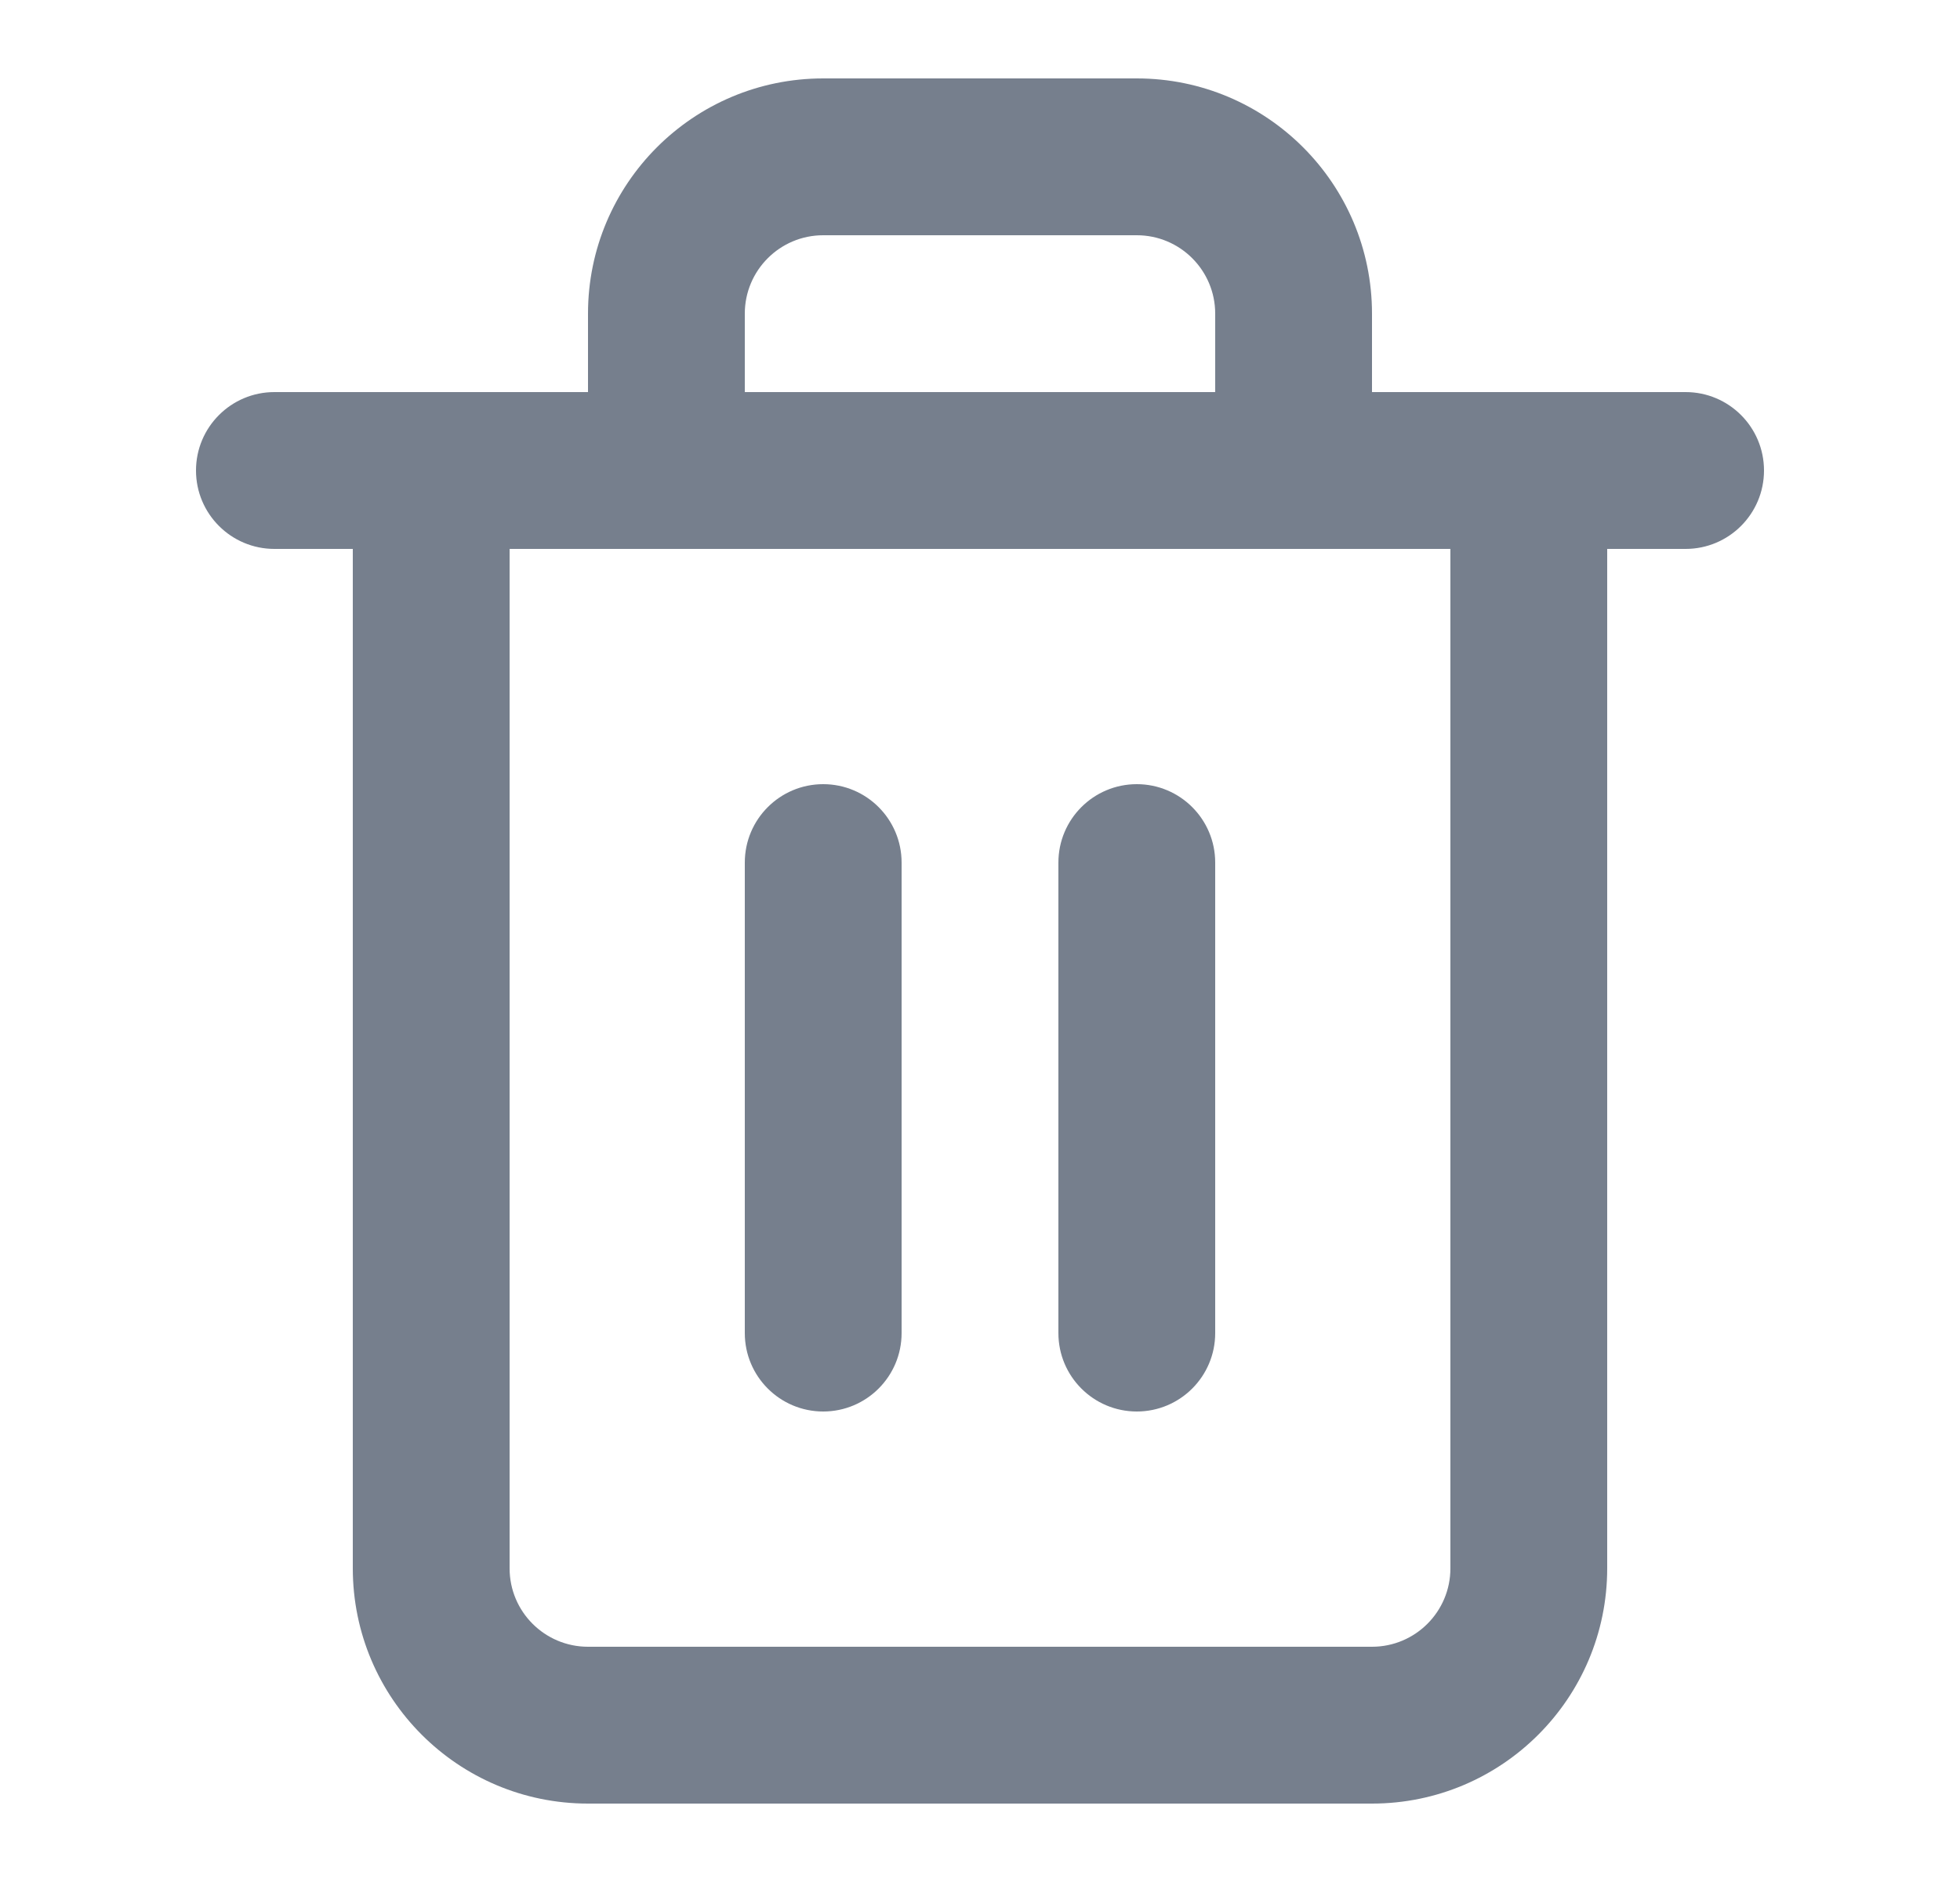
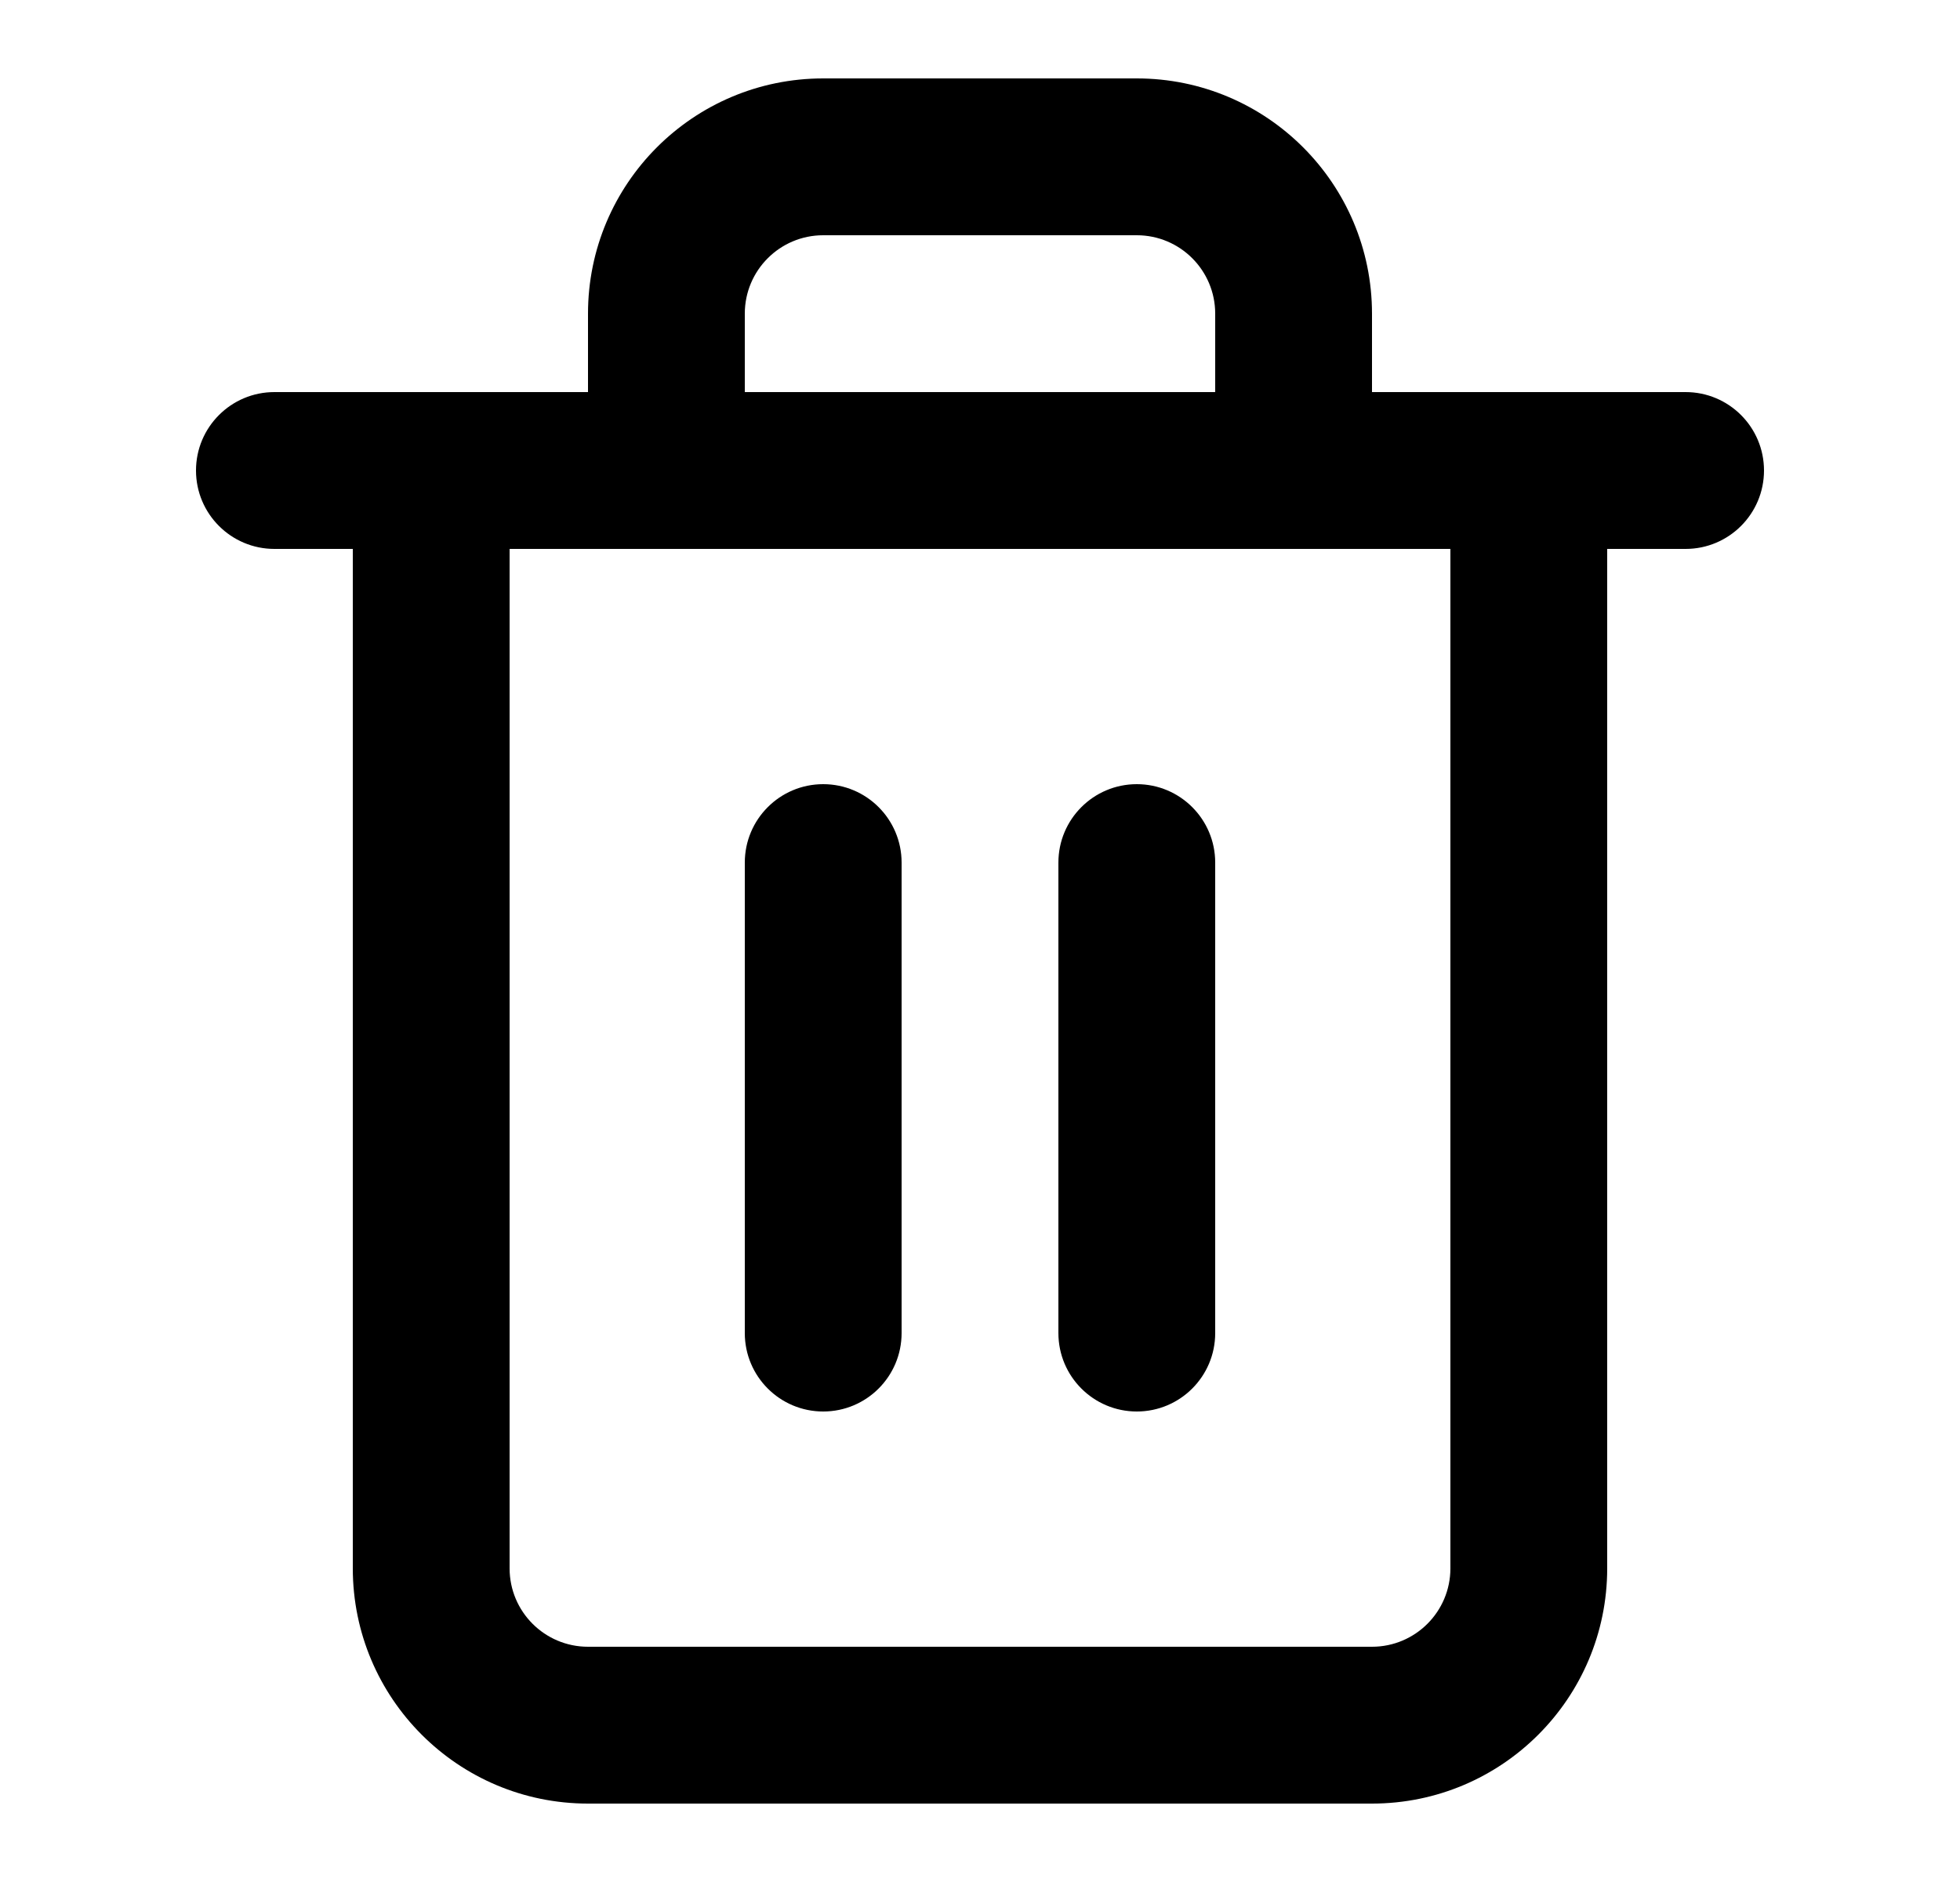
<svg xmlns="http://www.w3.org/2000/svg" fill="none" viewBox="0 0 25 24">
-   <path fill="#767F8D" fill-rule="evenodd" d="M2.5 6a1 1 0 0 1 1-1h18a1 1 0 1 1 0 2h-18a1 1 0 0 1-1-1Z" clip-rule="evenodd" />
-   <path fill="#767F8D" fill-rule="evenodd" d="M10.5 3a1 1 0 0 0-1 1v1h6V4a1 1 0 0 0-1-1h-4Zm7 2V4a3 3 0 0 0-3-3h-4a3 3 0 0 0-3 3v1h-2a1 1 0 0 0-1 1v14a3 3 0 0 0 3 3h10a3 3 0 0 0 3-3V6a1 1 0 0 0-1-1h-2Zm-11 2v13a1 1 0 0 0 1 1h10a1 1 0 0 0 1-1V7h-12Z" clip-rule="evenodd" />
-   <path fill="#767F8D" fill-rule="evenodd" d="M10.5 10a1 1 0 0 1 1 1v6a1 1 0 1 1-2 0v-6a1 1 0 0 1 1-1Zm4 0a1 1 0 0 1 1 1v6a1 1 0 1 1-2 0v-6a1 1 0 0 1 1-1Z" clip-rule="evenodd" />
+   <path fill="currentColor" fill-rule="evenodd" d="M2.5 6a1 1 0 0 1 1-1h18a1 1 0 1 1 0 2h-18a1 1 0 0 1-1-1Z" clip-rule="evenodd" />
+   <path fill="currentColor" fill-rule="evenodd" d="M10.5 3a1 1 0 0 0-1 1v1h6V4a1 1 0 0 0-1-1h-4Zm7 2V4a3 3 0 0 0-3-3h-4a3 3 0 0 0-3 3v1h-2a1 1 0 0 0-1 1v14a3 3 0 0 0 3 3h10a3 3 0 0 0 3-3V6a1 1 0 0 0-1-1h-2Zm-11 2v13a1 1 0 0 0 1 1h10a1 1 0 0 0 1-1V7h-12Z" clip-rule="evenodd" />
+   <path fill="currentColor" fill-rule="evenodd" d="M10.5 10a1 1 0 0 1 1 1v6a1 1 0 1 1-2 0v-6a1 1 0 0 1 1-1Zm4 0a1 1 0 0 1 1 1v6a1 1 0 1 1-2 0v-6a1 1 0 0 1 1-1Z" clip-rule="evenodd" />
</svg>
